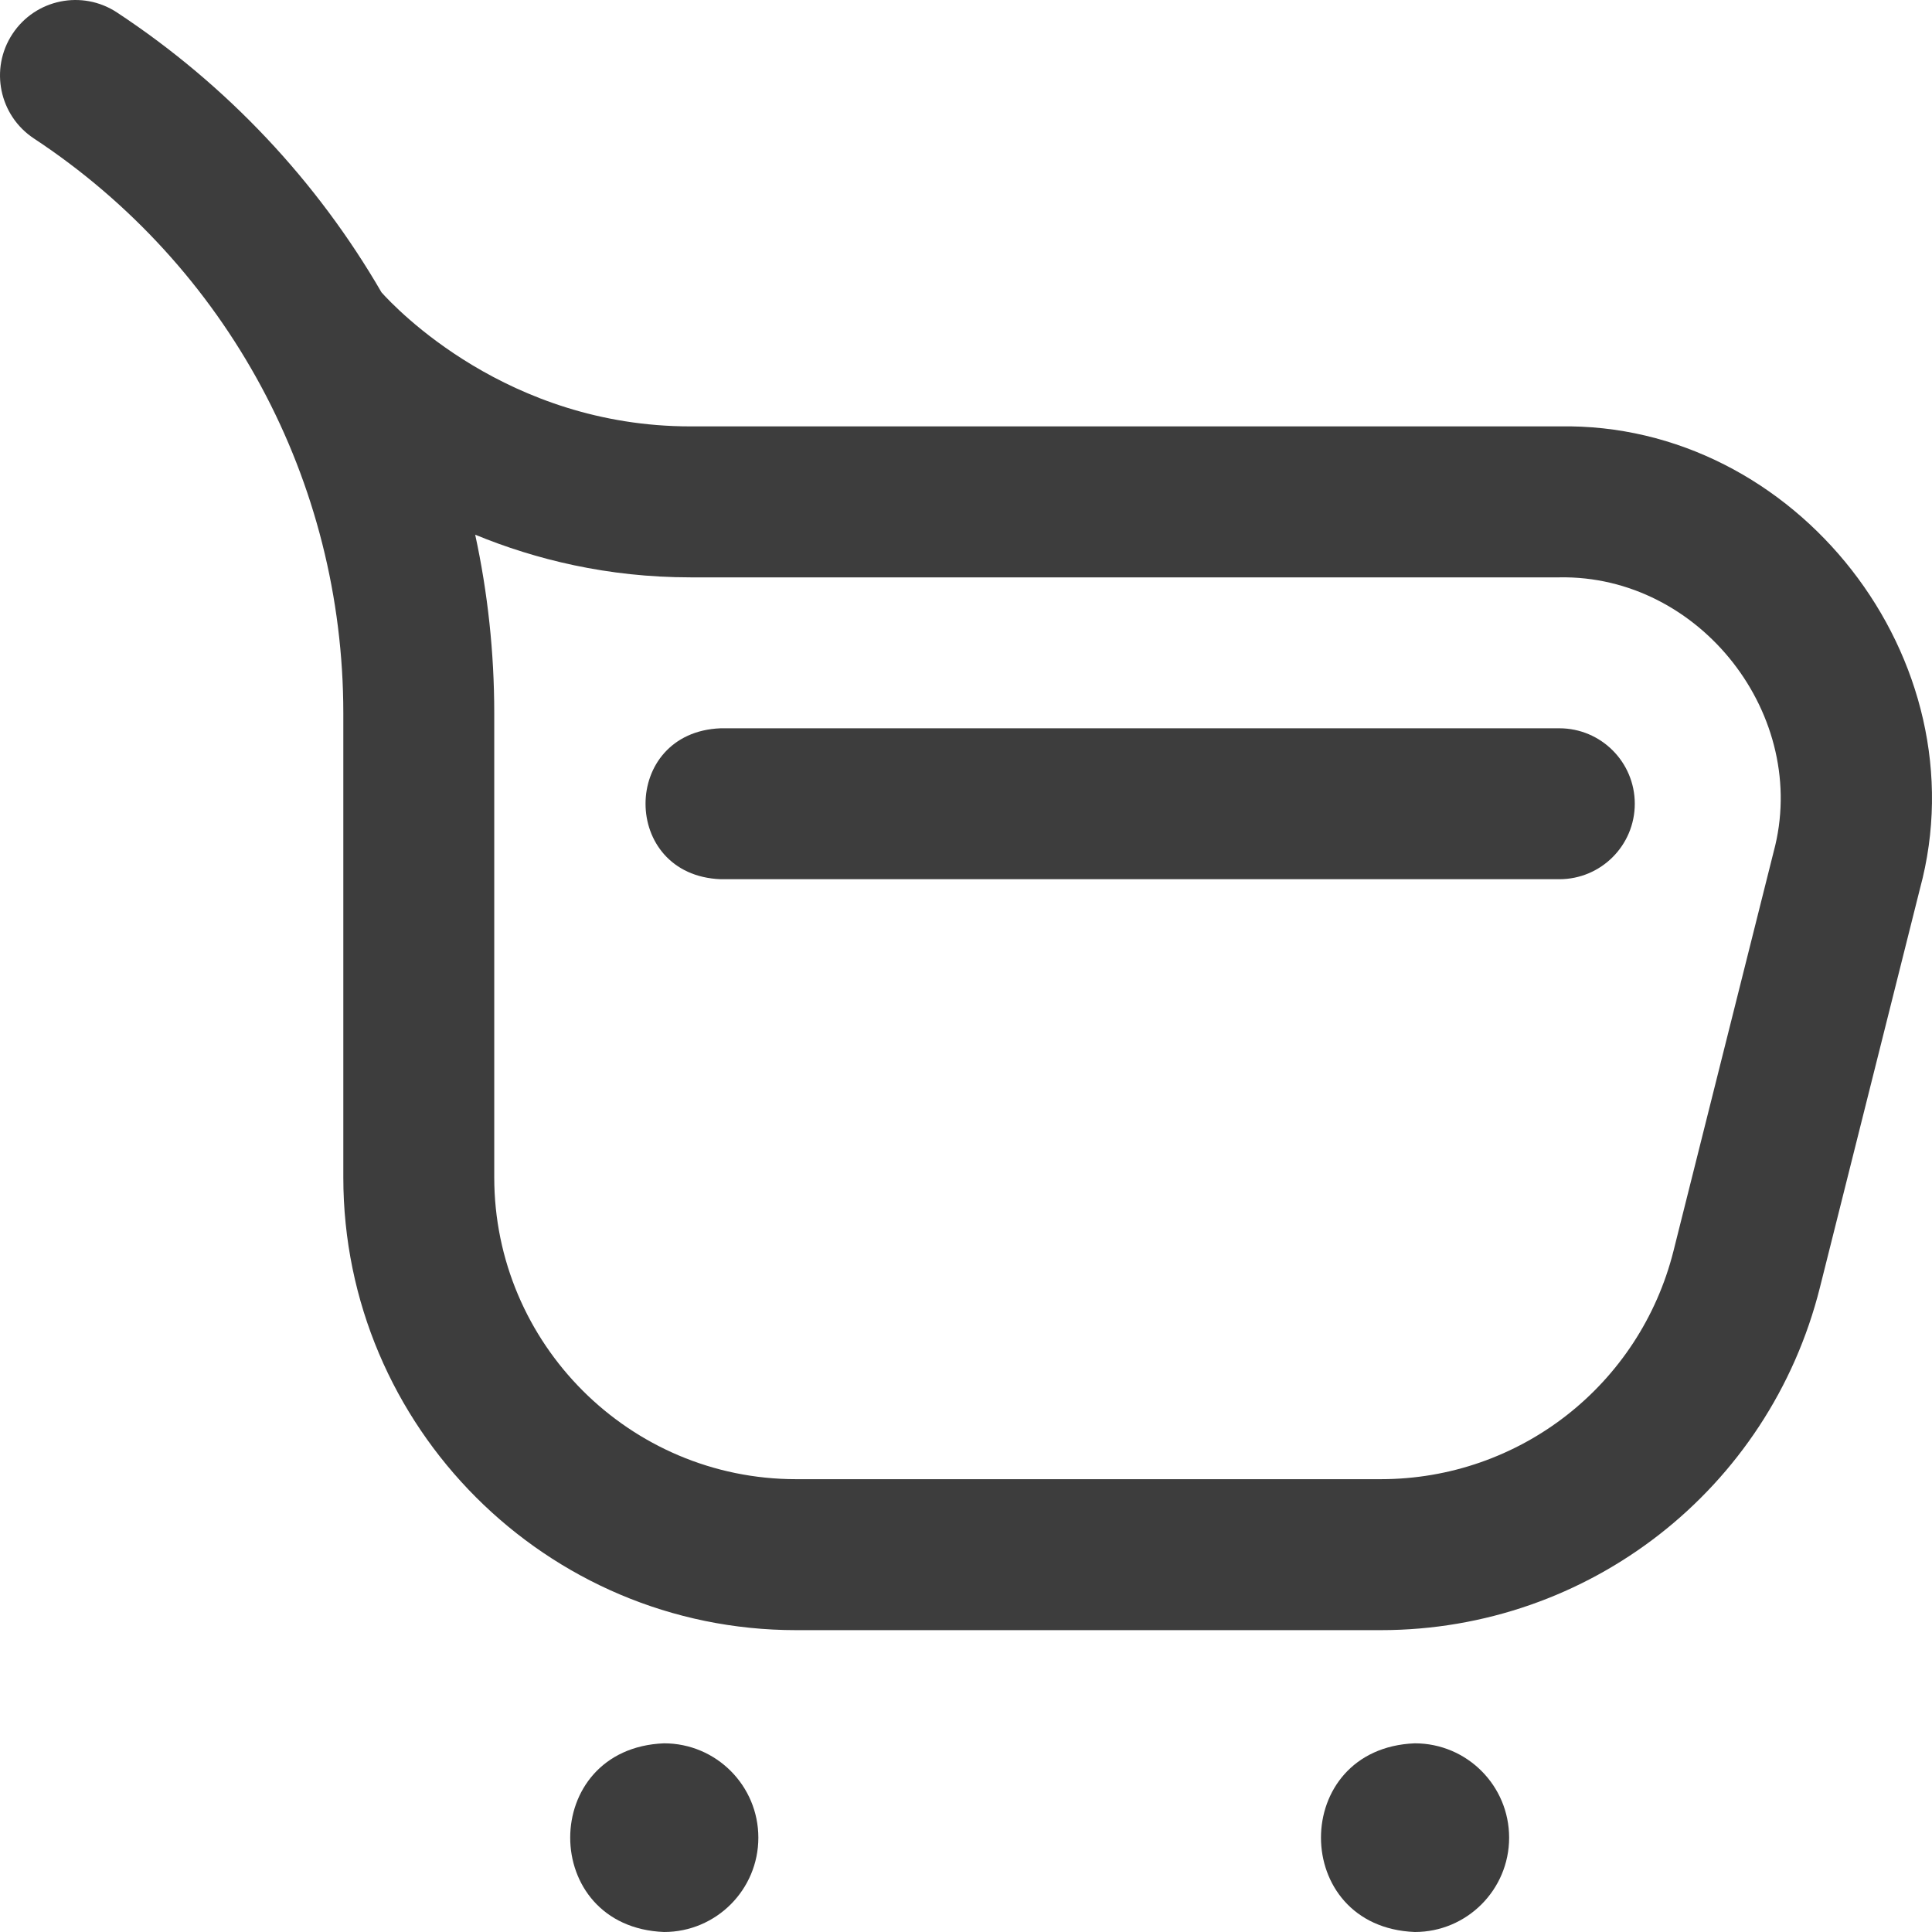
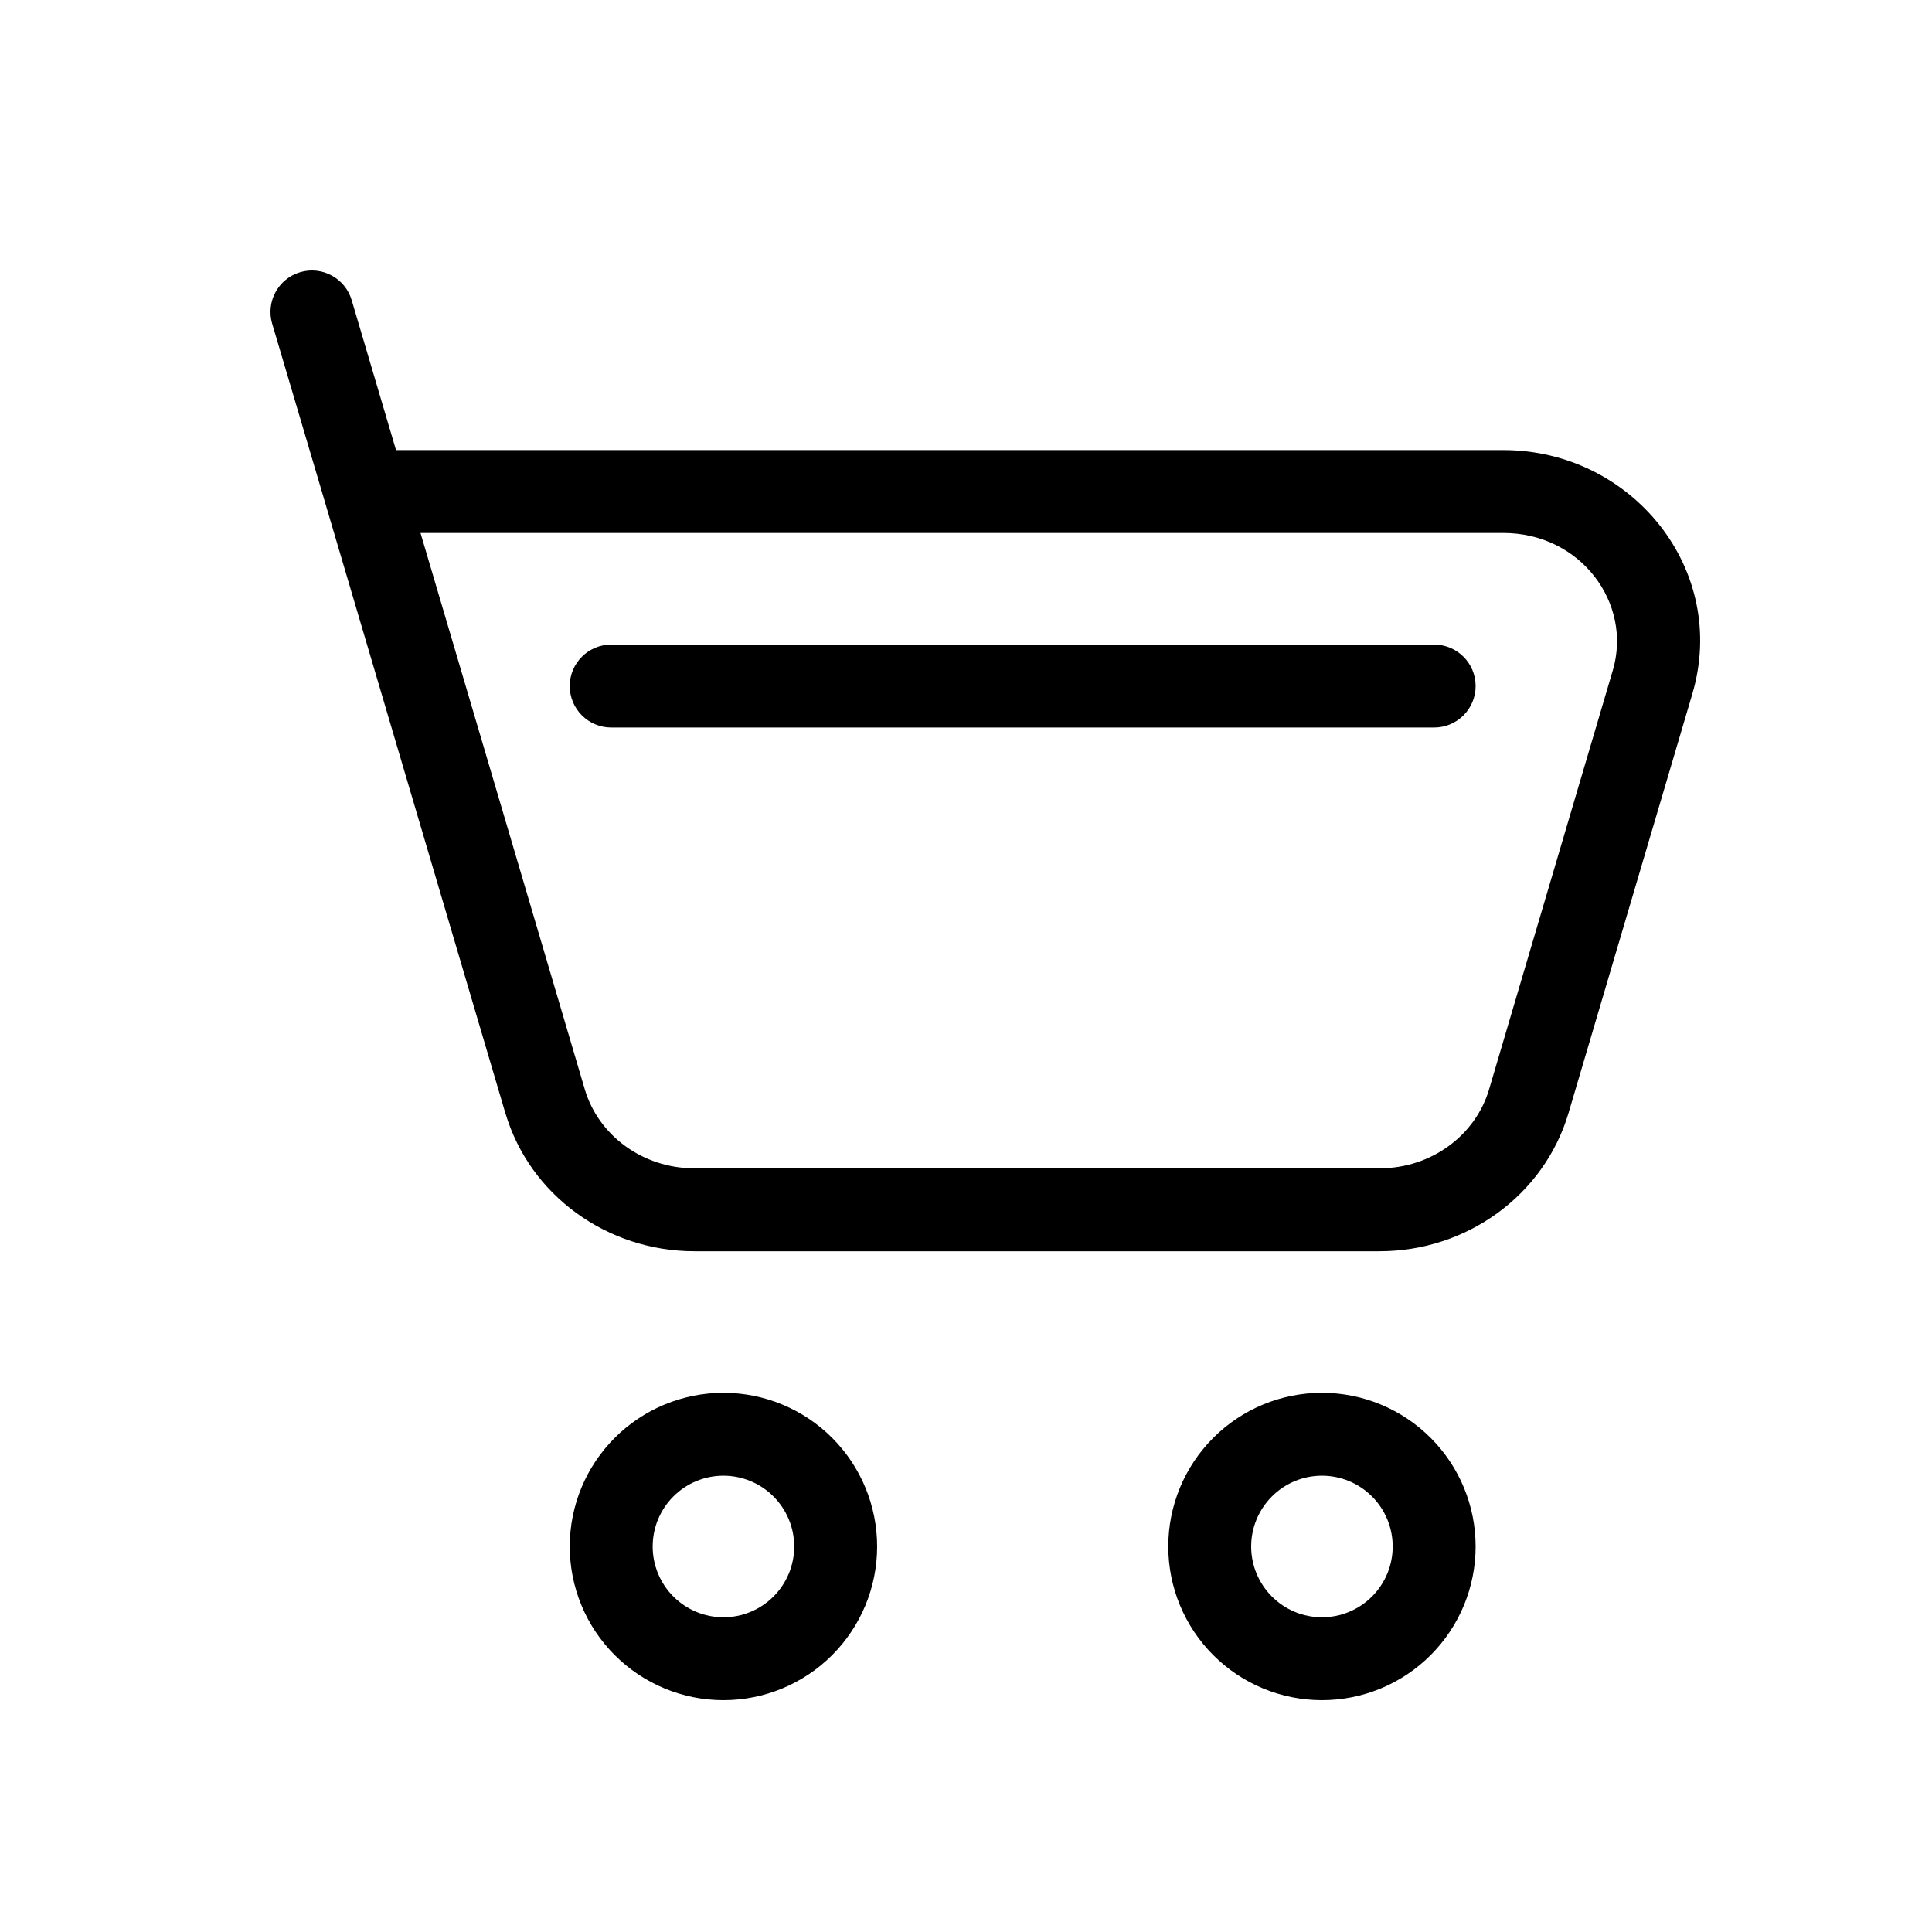
<svg xmlns="http://www.w3.org/2000/svg" width="50" height="50" viewBox="0 0 50 50" fill="none">
-   <path d="M35.735 42.188H20.602C14.141 42.188 8.885 36.931 8.885 30.469V18.457C8.885 12.45 5.892 6.89 0.878 3.584C-0.022 2.99 -0.271 1.779 0.323 0.878C0.916 -0.022 2.127 -0.271 3.028 0.323C5.89 2.21 8.212 4.7 9.873 7.566C10.232 7.968 13.125 11.035 17.868 11.035H40.355C46.49 10.921 51.292 17.078 49.688 23.001L47.099 33.321C45.79 38.541 41.117 42.188 35.735 42.188V42.188ZM12.298 13.838C12.623 15.338 12.791 16.885 12.791 18.457V30.469C12.791 34.777 16.295 38.281 20.602 38.281H35.735C39.323 38.281 42.438 35.85 43.311 32.37L45.9 22.051C46.853 18.531 43.999 14.874 40.355 14.942H17.868C15.723 14.942 13.856 14.479 12.298 13.838V13.838ZM19.626 47.559C19.626 46.21 18.533 45.117 17.185 45.117C13.946 45.246 13.949 49.872 17.185 50C18.533 50 19.626 48.907 19.626 47.559ZM39.056 47.559C39.056 46.21 37.963 45.117 36.615 45.117C33.376 45.246 33.379 49.872 36.615 50C37.963 50 39.056 48.907 39.056 47.559ZM42.308 20.801C42.308 19.722 41.434 18.848 40.355 18.848H18.649C16.058 18.951 16.06 22.652 18.649 22.754H40.355C41.434 22.754 42.308 21.88 42.308 20.801Z" fill="#3D3D3D" />
+   <path fill-rule="evenodd" clip-rule="evenodd" d="M9.102 7.769C8.934 7.201 8.337 6.876 7.769 7.044C7.201 7.212 6.876 7.809 7.044 8.378L8.419 13.024L8.419 13.025L13.077 28.802L13.078 28.802C13.71 30.943 15.724 32.382 17.971 32.382H35.703C37.949 32.382 39.959 30.944 40.594 28.803L40.594 28.802L43.797 17.959L43.797 17.958C44.747 14.745 42.235 11.648 38.905 11.648H10.249L9.102 7.769ZM15.135 28.194L10.883 13.793H38.905C40.911 13.793 42.252 15.614 41.739 17.35L41.739 17.35L38.537 28.193L38.537 28.194C38.184 29.383 37.042 30.236 35.703 30.236H17.971C16.629 30.236 15.486 29.38 15.135 28.194ZM18.722 36.046C17.668 36.046 16.656 36.465 15.91 37.211C15.164 37.956 14.745 38.968 14.745 40.023C14.745 41.078 15.164 42.09 15.91 42.835C16.656 43.581 17.668 44 18.722 44C19.777 44 20.789 43.581 21.535 42.835C22.28 42.09 22.7 41.078 22.7 40.023C22.7 38.968 22.28 37.956 21.535 37.211C20.789 36.465 19.777 36.046 18.722 36.046ZM17.427 38.728C17.771 38.384 18.237 38.191 18.722 38.191C19.208 38.191 19.674 38.384 20.017 38.728C20.361 39.071 20.554 39.537 20.554 40.023C20.554 40.509 20.361 40.975 20.017 41.318C19.674 41.662 19.208 41.855 18.722 41.855C18.237 41.855 17.771 41.662 17.427 41.318C17.084 40.975 16.891 40.509 16.891 40.023C16.891 39.537 17.084 39.071 17.427 38.728ZM34.212 36.046C33.157 36.046 32.145 36.465 31.4 37.211C30.654 37.956 30.235 38.968 30.235 40.023C30.235 41.078 30.654 42.09 31.4 42.835C32.145 43.581 33.157 44 34.212 44C35.267 44 36.278 43.581 37.024 42.835C37.77 42.09 38.189 41.078 38.189 40.023C38.189 38.968 37.77 37.956 37.024 37.211C36.278 36.465 35.267 36.046 34.212 36.046ZM32.917 38.728C33.26 38.384 33.726 38.191 34.212 38.191C34.698 38.191 35.163 38.384 35.507 38.728C35.85 39.071 36.043 39.537 36.043 40.023C36.043 40.509 35.85 40.975 35.507 41.318C35.163 41.662 34.698 41.855 34.212 41.855C33.726 41.855 33.26 41.662 32.917 41.318C32.574 40.975 32.38 40.509 32.38 40.023C32.38 39.537 32.574 39.071 32.917 38.728ZM15.818 16.682C15.226 16.682 14.745 17.162 14.745 17.755C14.745 18.348 15.226 18.828 15.818 18.828H25.499H35.18H37.116C37.709 18.828 38.189 18.348 38.189 17.755C38.189 17.162 37.709 16.682 37.116 16.682H35.18H25.499H15.818Z" fill="black" />
</svg>
